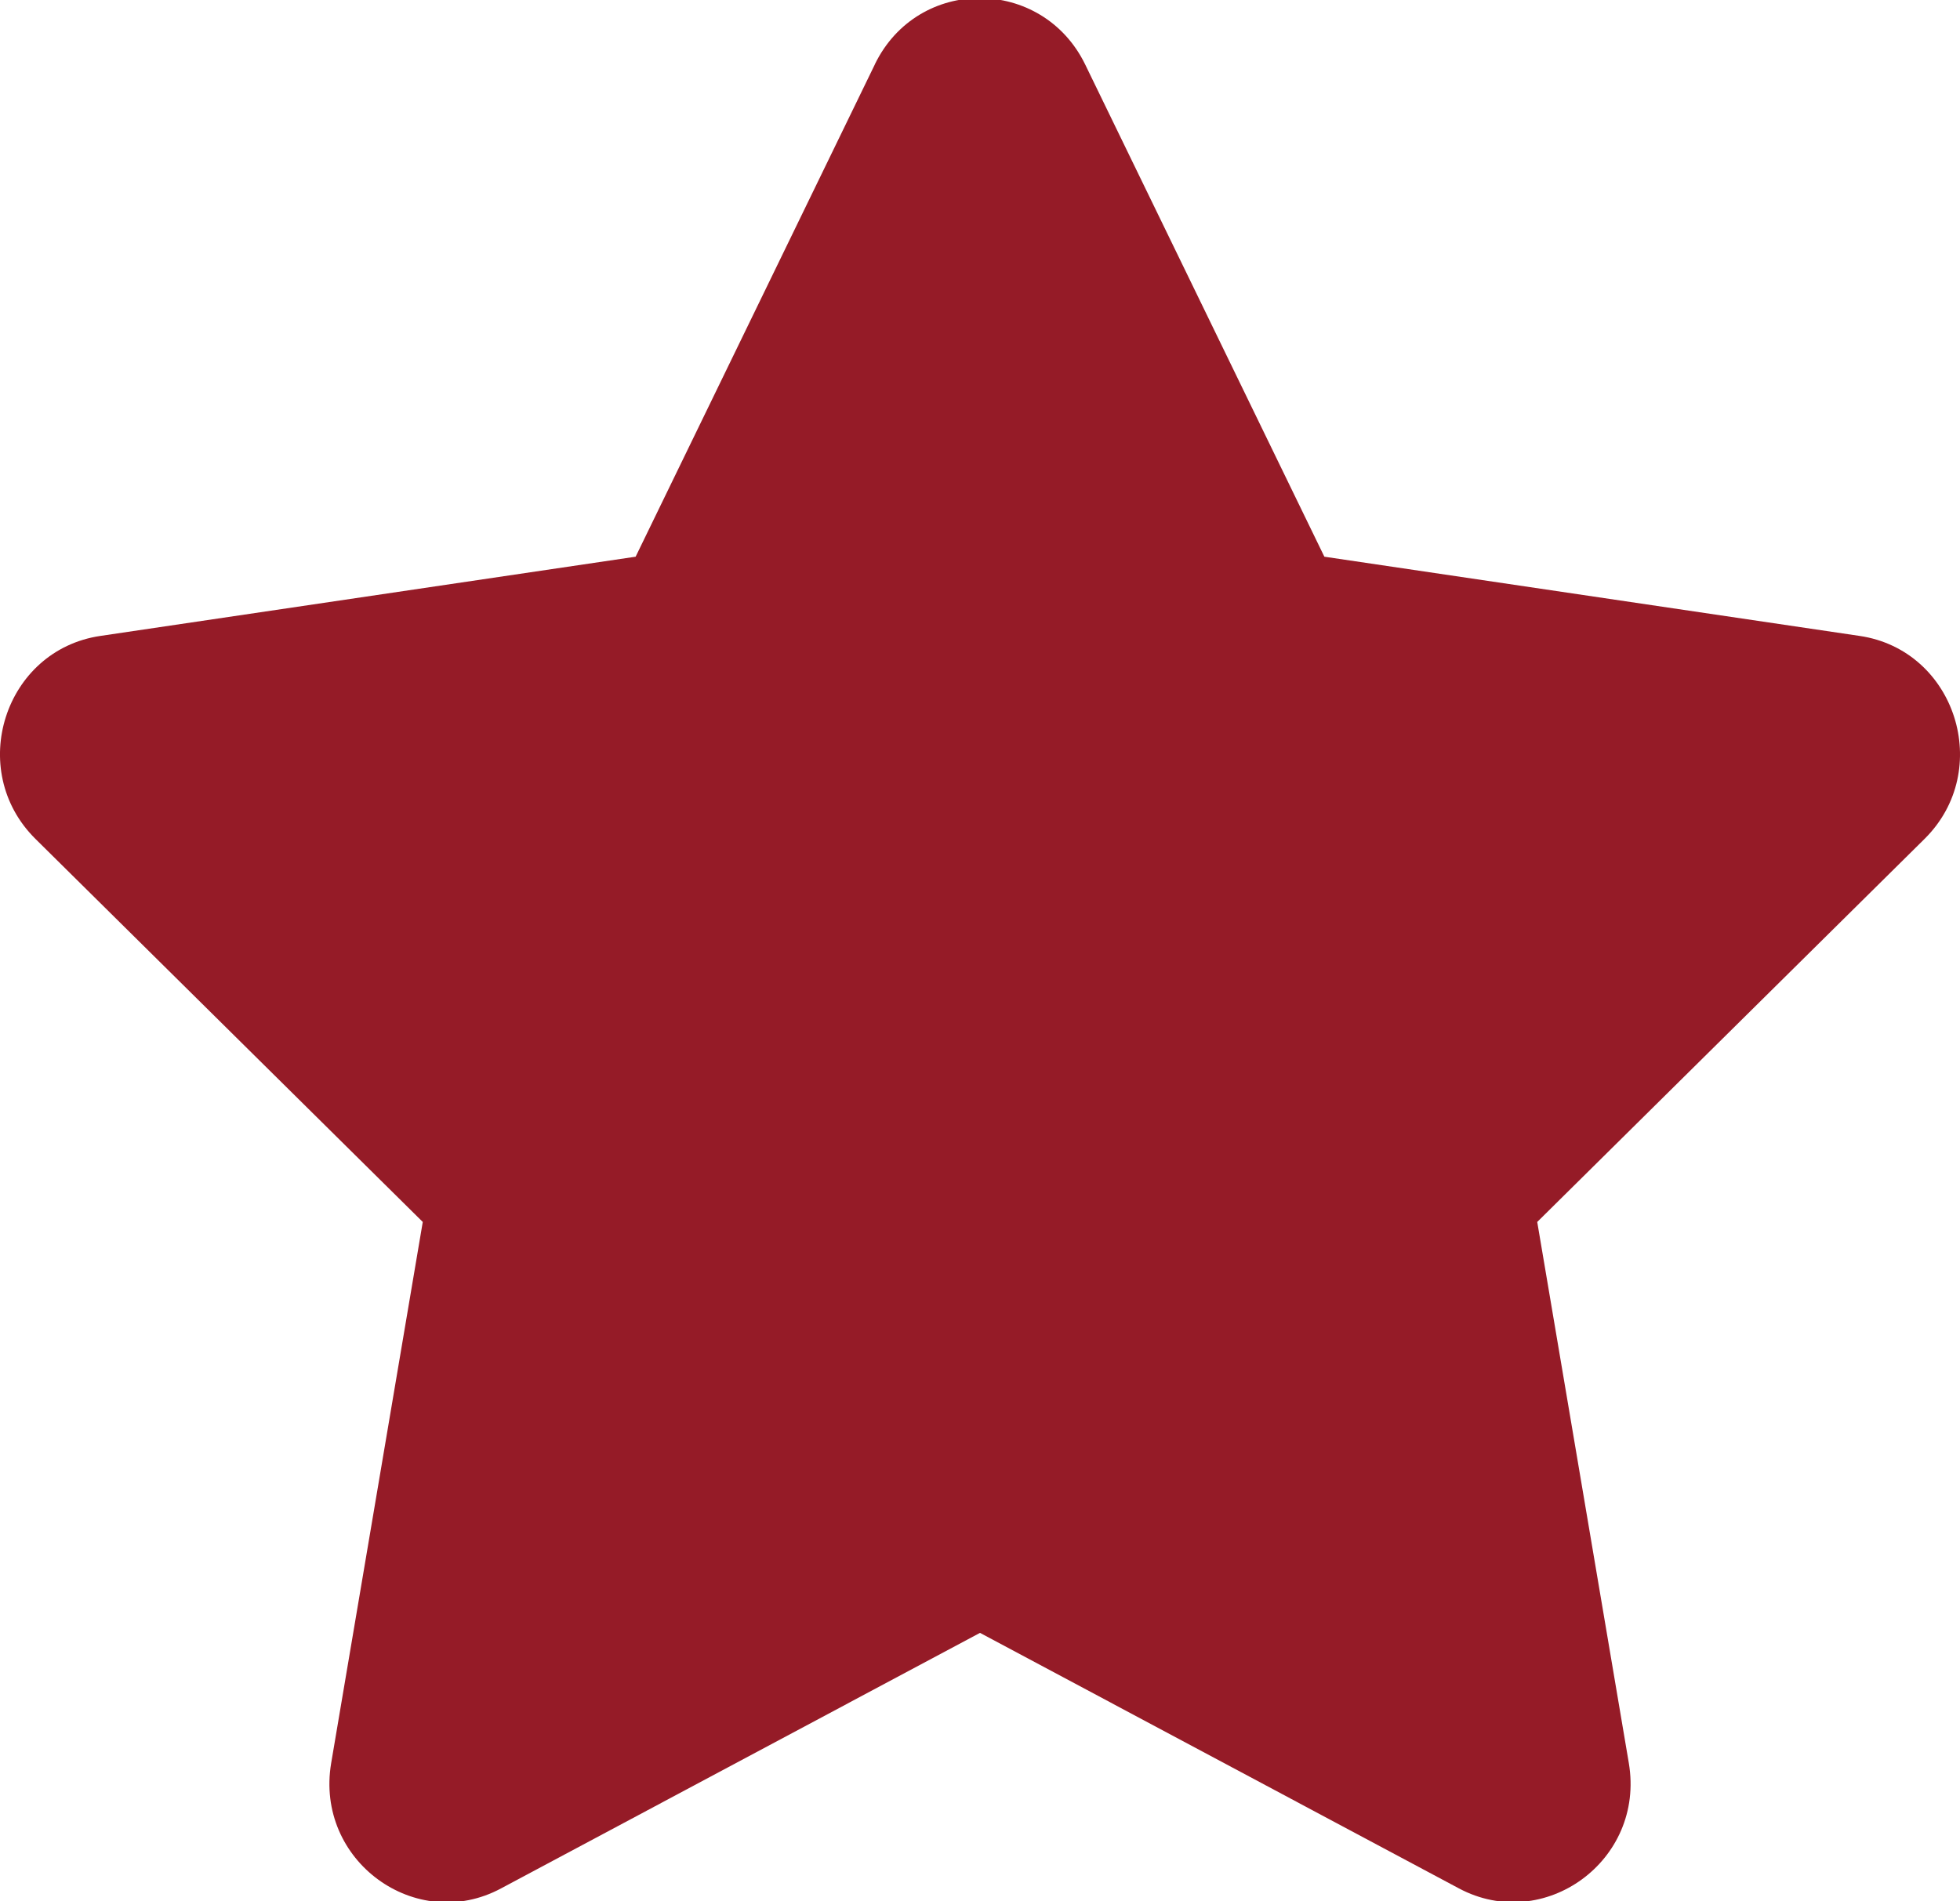
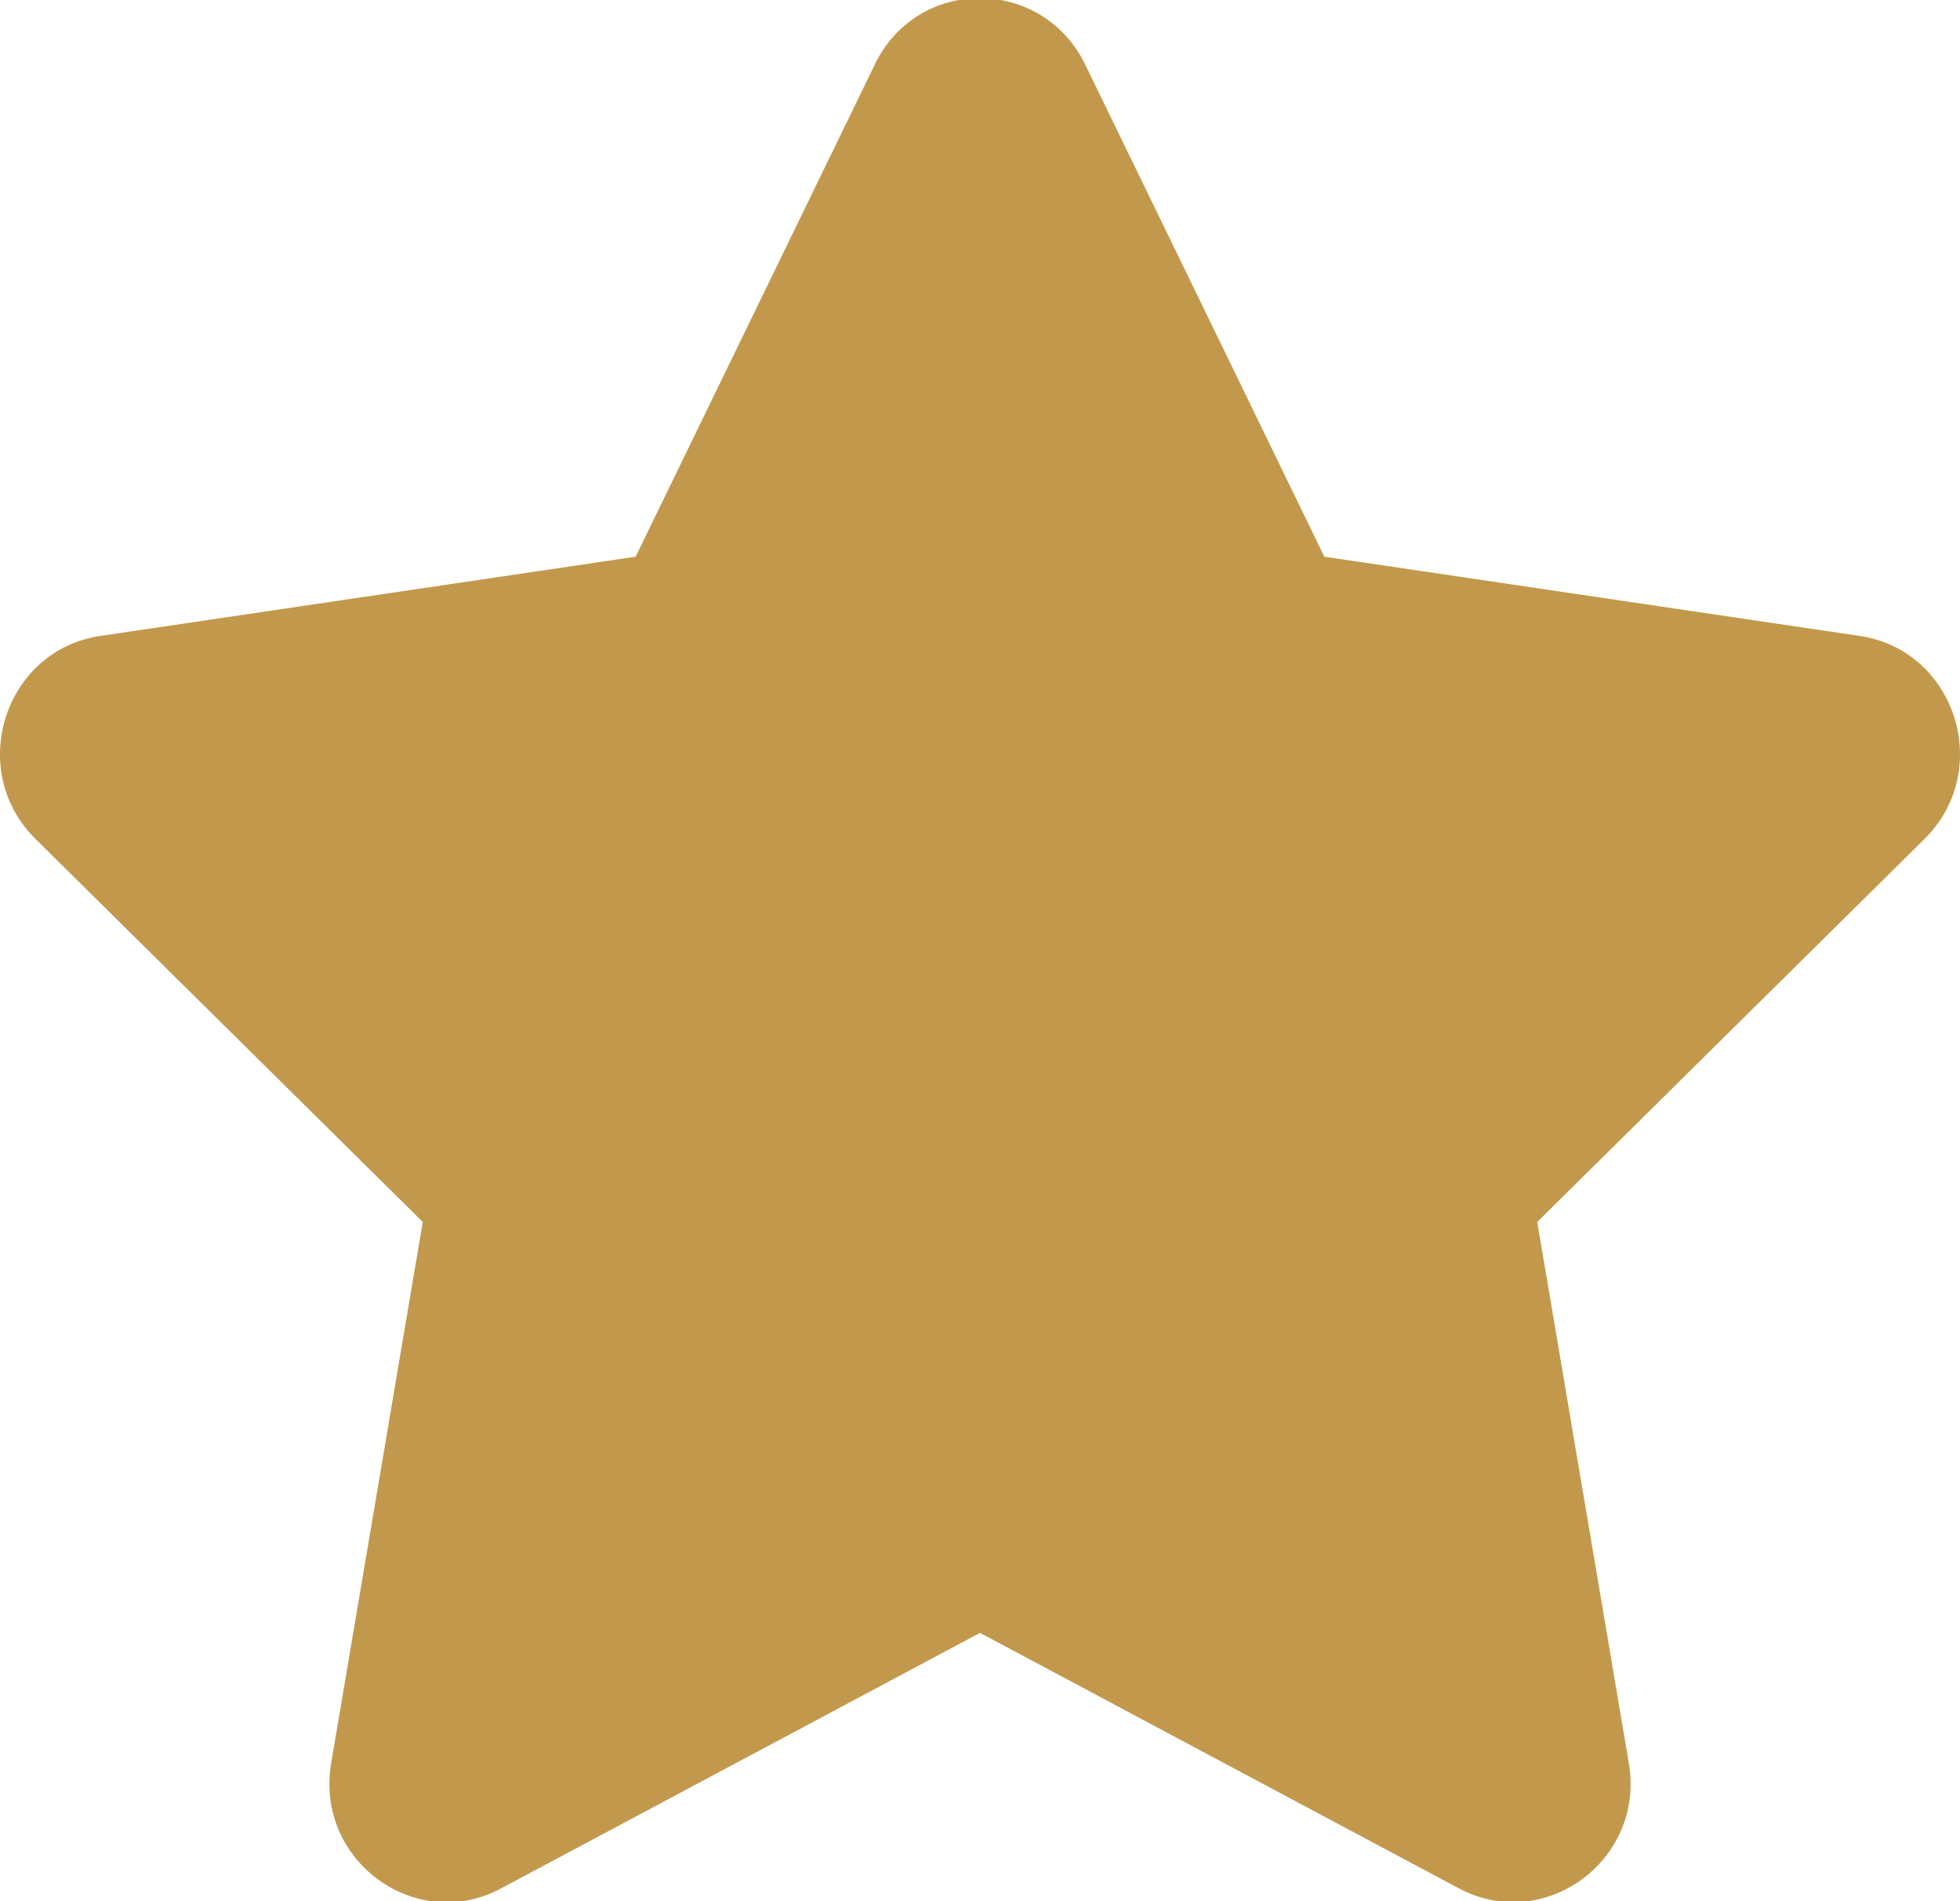
<svg xmlns="http://www.w3.org/2000/svg" aria-hidden="true" focusable="false" data-prefix="fas" data-icon="star" class="svg-inline--fa fa-star fa-w-18" role="img" viewBox="0 0 33 32" version="1.1" id="svg4" width="33" height="32">
  <defs id="defs8" />
-   <path fill="#951b27" d="M 14.73,1.084 10.702,9.374 1.69,10.708 c -1.616,0.238 -2.264,2.26 -1.092,3.419 l 6.52,6.449 -1.542,9.111 c -0.278,1.647 1.431,2.88 2.862,2.11 L 16.5,27.495 l 8.062,4.302 c 1.431,0.764 3.14,-0.463 2.862,-2.11 l -1.542,-9.111 6.52,-6.449 c 1.172,-1.158 0.524,-3.181 -1.092,-3.419 L 22.298,9.374 18.27,1.084 c -0.722,-1.478 -2.813,-1.497 -3.541,0 z" id="path2" style="stroke-width:0.062" />
+   <path fill="#c2994c" d="M 14.73,1.084 10.702,9.374 1.69,10.708 c -1.616,0.238 -2.264,2.26 -1.092,3.419 l 6.52,6.449 -1.542,9.111 c -0.278,1.647 1.431,2.88 2.862,2.11 L 16.5,27.495 l 8.062,4.302 c 1.431,0.764 3.14,-0.463 2.862,-2.11 l -1.542,-9.111 6.52,-6.449 c 1.172,-1.158 0.524,-3.181 -1.092,-3.419 L 22.298,9.374 18.27,1.084 c -0.722,-1.478 -2.813,-1.497 -3.541,0 z" id="path2" style="stroke-width:0.062" />
</svg>
